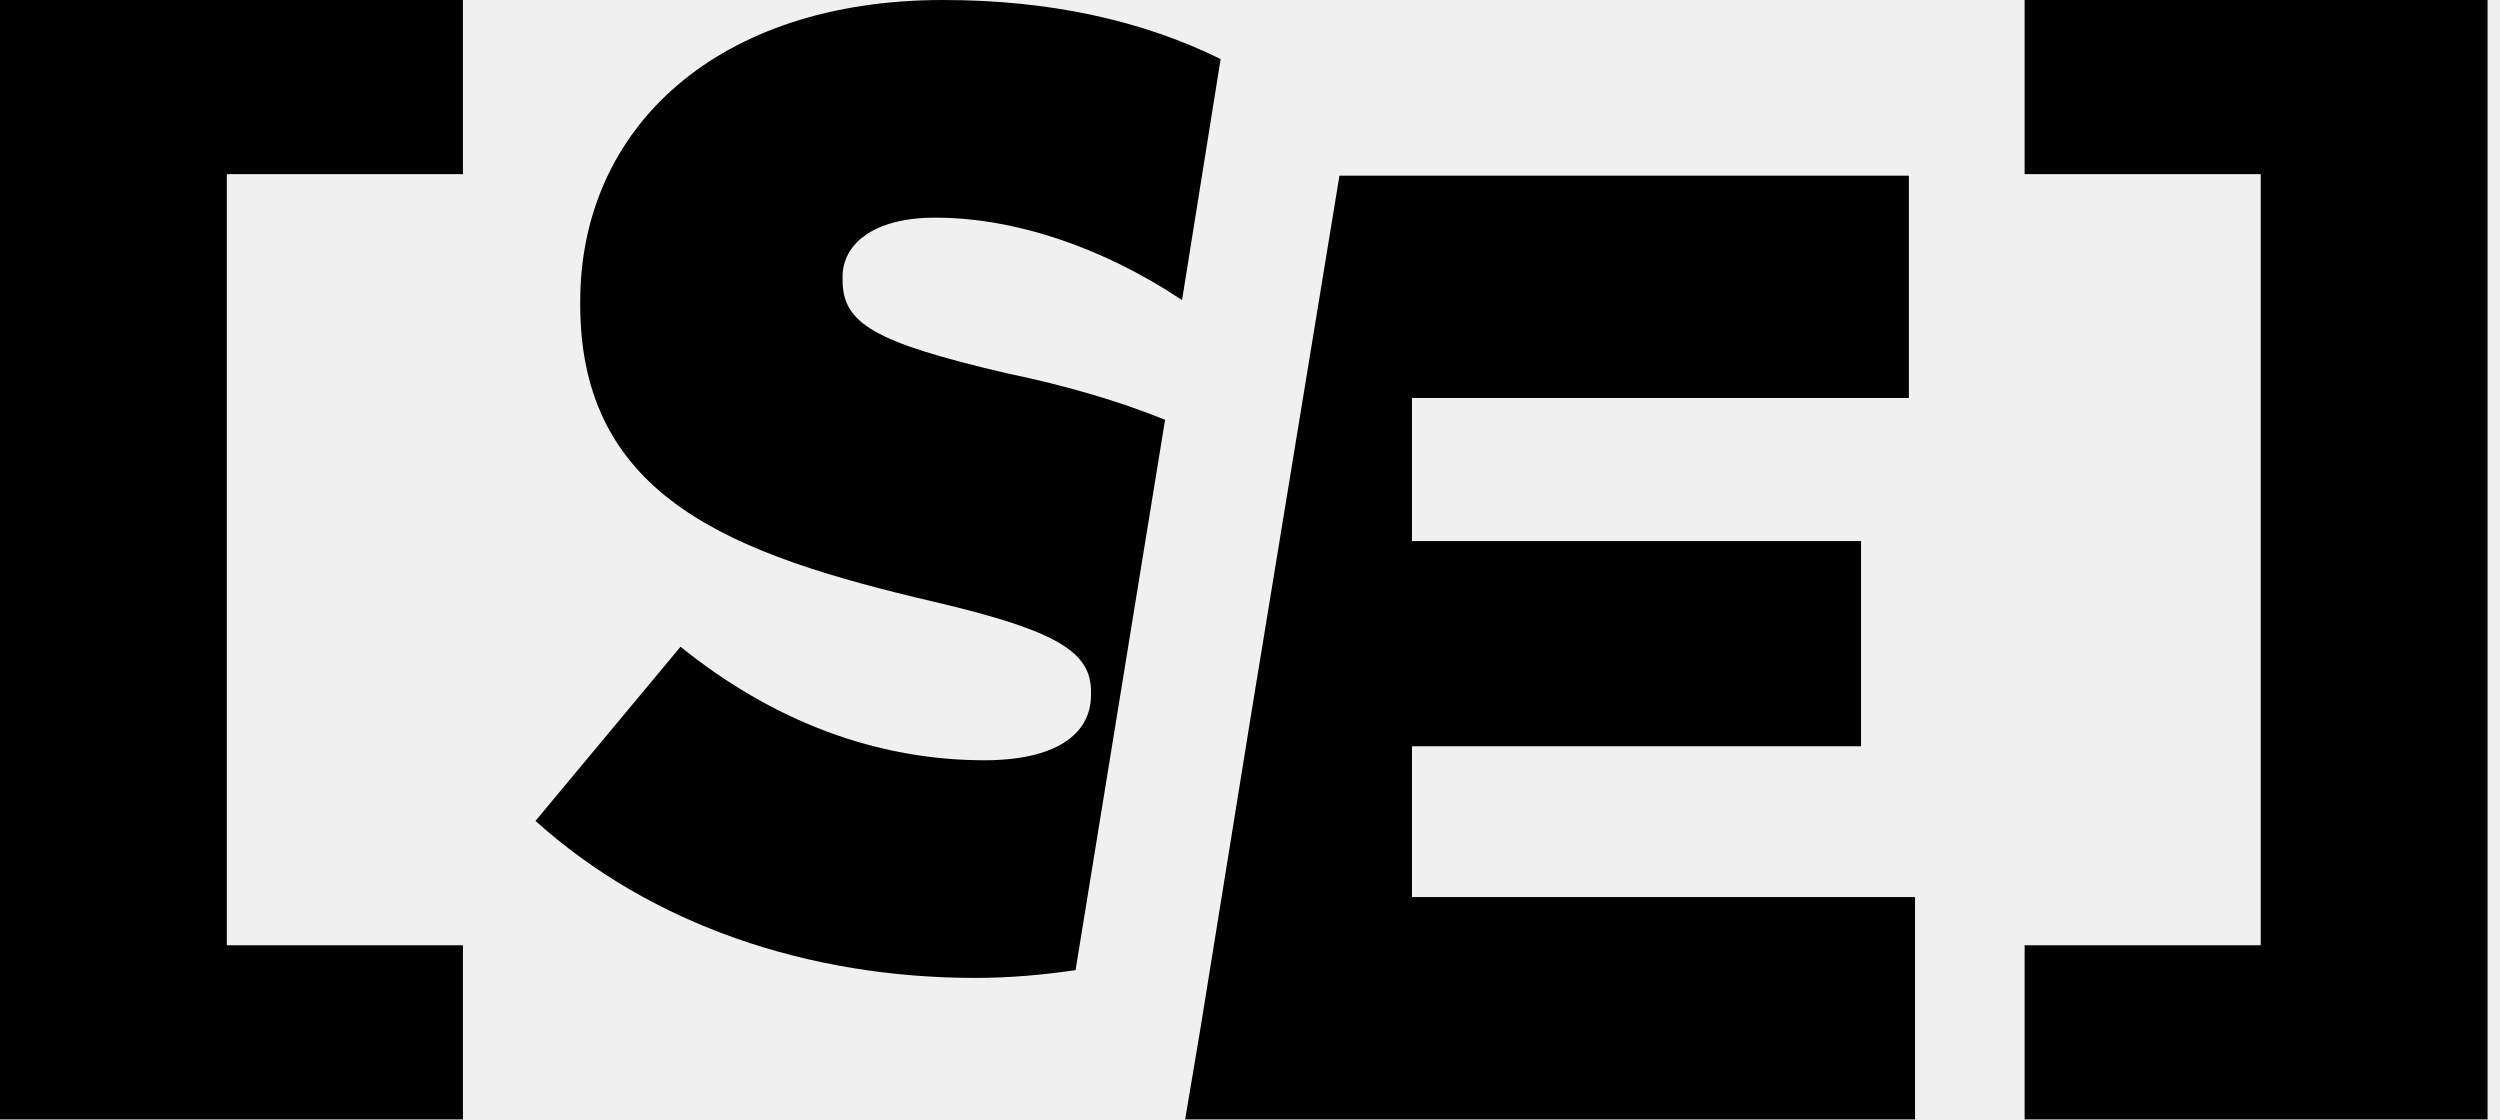
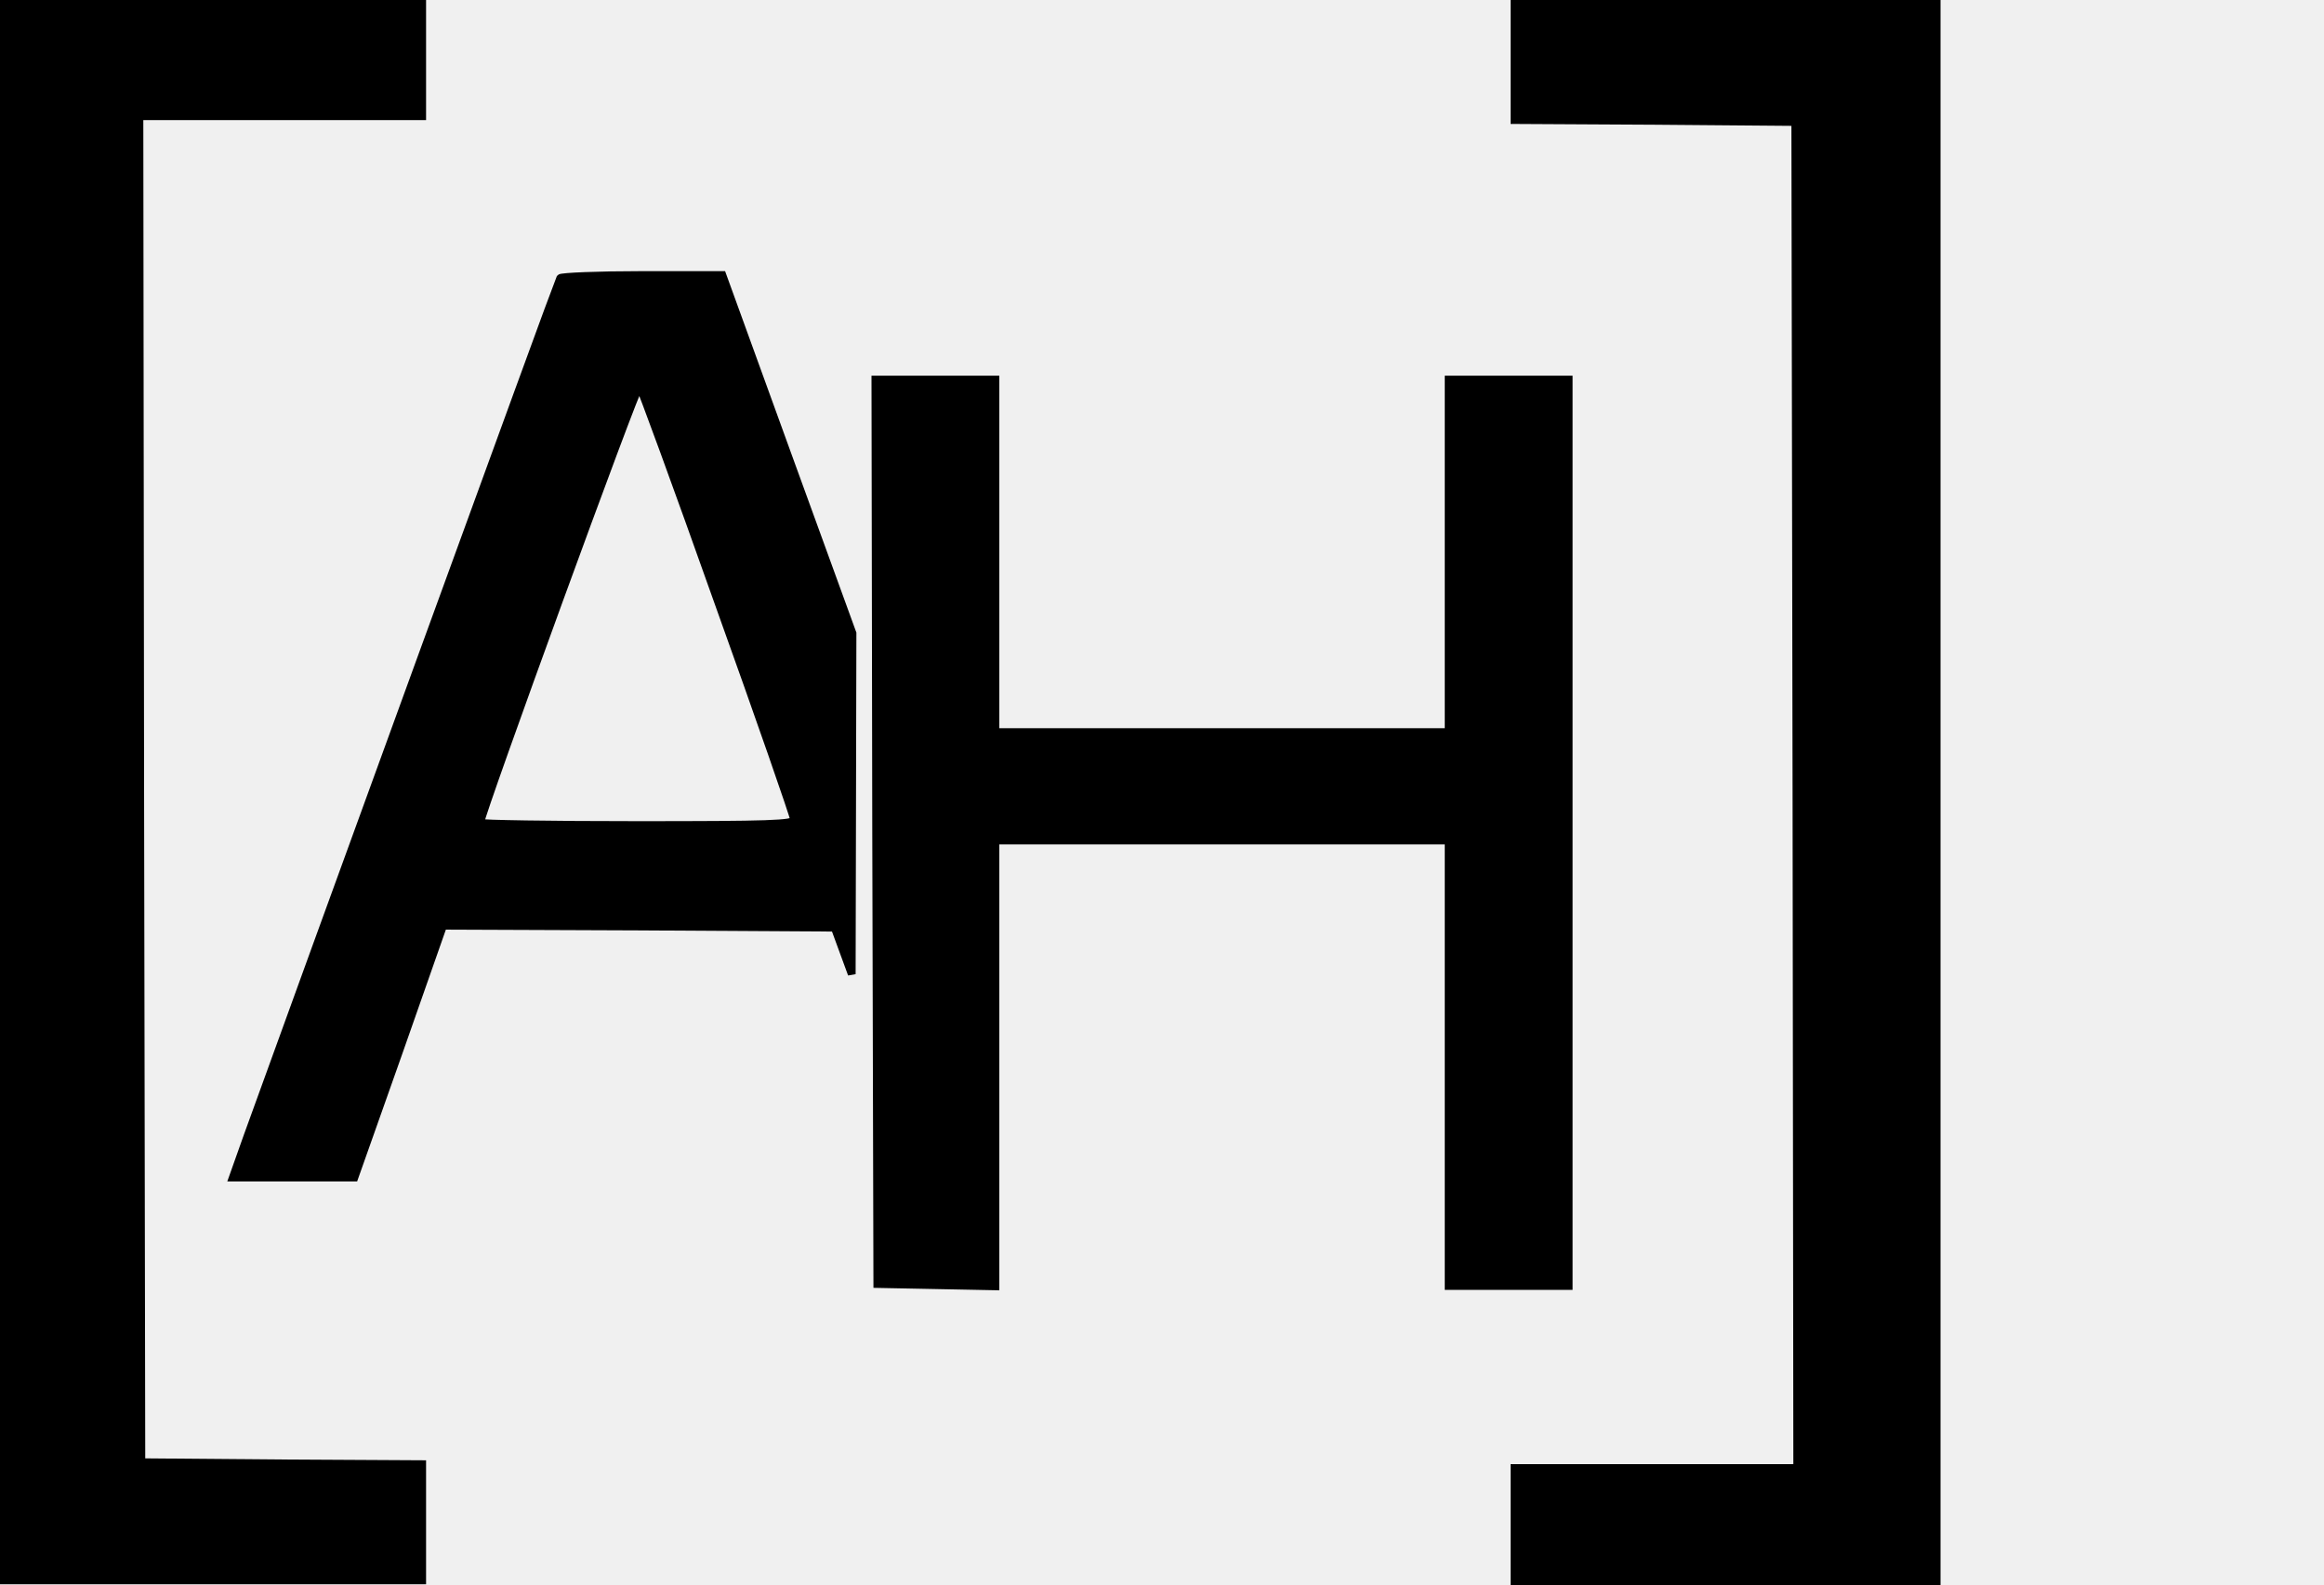
- <svg xmlns="http://www.w3.org/2000/svg" width="67" height="30" viewBox="0 0 67 30" fill="none">
-   <g clip-path="url(#clip0_107774_846)">
-     <path d="M0 0H12.407V4.667H6.079V25.333H12.407V30H0V0Z" fill="black" />
-     <path d="M25.062 5.833C27.13 5.833 29.487 6.583 31.679 8.042L32.713 1.583C30.604 0.542 28.122 0 25.269 0C19.231 0 15.55 3.417 15.55 8.083V8.167C15.55 13.375 19.686 14.875 25.021 16.125C28.412 16.917 29.239 17.5 29.239 18.542V18.625C29.239 19.708 28.246 20.375 26.385 20.375C23.49 20.375 20.72 19.333 18.238 17.333L14.351 22C17.452 24.792 21.671 26.208 26.137 26.208C27.088 26.208 27.957 26.125 28.825 26L31.224 11.25C29.983 10.75 28.577 10.333 26.964 10C23.408 9.167 22.581 8.667 22.581 7.5V7.417C22.581 6.542 23.408 5.833 25.062 5.833Z" fill="black" />
-     <path d="M51.323 24.042V30H31.762L32.175 27.542L33.54 19.083L35.897 4.708H51.158V10.667H37.841V14.5H49.876V20H37.841V24.042H51.323Z" fill="black" />
-     <path d="M54.26 25.333H60.587V4.667H54.26V0H66.667V30H54.26V25.333Z" fill="black" />
+ <svg xmlns="http://www.w3.org/2000/svg" version="1.0" width="600pt" height="409pt" viewBox="0 0 600 409" preserveAspectRatio="xMidYMid meet">
+   <g transform="translate(0,409) scale(0.1,-0.1)" fill="#000000" stroke="#000000" stroke-width="20">
+     <path d="M0 2050 l0 -2040 545 0 545 0 0 150 0 150 -362 2 -363 3 -3 1738 -2 1737 365 0 365 0 0 150 0 150 -545 0 -545 0 0 -2040z" />
+     <path d="M3910 3930 l0 -150 363 -2 362 -3 3 -1737 2 -1738 -365 0 -365 0 0 -150 0 -150 545 0 545 0 0 2040 0 2040 -545 0 -545 0 0 -150z" />
+     <path d="M1446 3372 c-4 -6 -681 -1866 -807 -2215 l-38 -107 157 0 157 0 115 325 114 325 505 -2 506 -3 22 -60 22 -60 1 440 1 440 -168 462 -168 463 -207 0 c-114 0 -209 -4 -212 -8z m408 -836 c108 -301 196 -554 196 -562 0 -12 -65 -14 -405 -14 -223 0 -405 3 -405 6 0 22 405 1133 411 1127 4 -5 96 -255 203 -557z" />
+     <path d="M2262 1943 l3 -1168 153 -3 152 -3 0 576 0 575 585 0 585 0 0 -575 0 -575 155 0 155 0 0 1170 0 1170 -155 0 -155 0 0 -455 0 -455 -585 0 -585 0 0 455 0 455 -155 0 -155 0 2 -1167z" />
  </g>
-   <defs>
-     <clipPath id="clip0_107774_846">
-       <rect width="66.667" height="30" fill="white" />
-     </clipPath>
-   </defs>
</svg>
